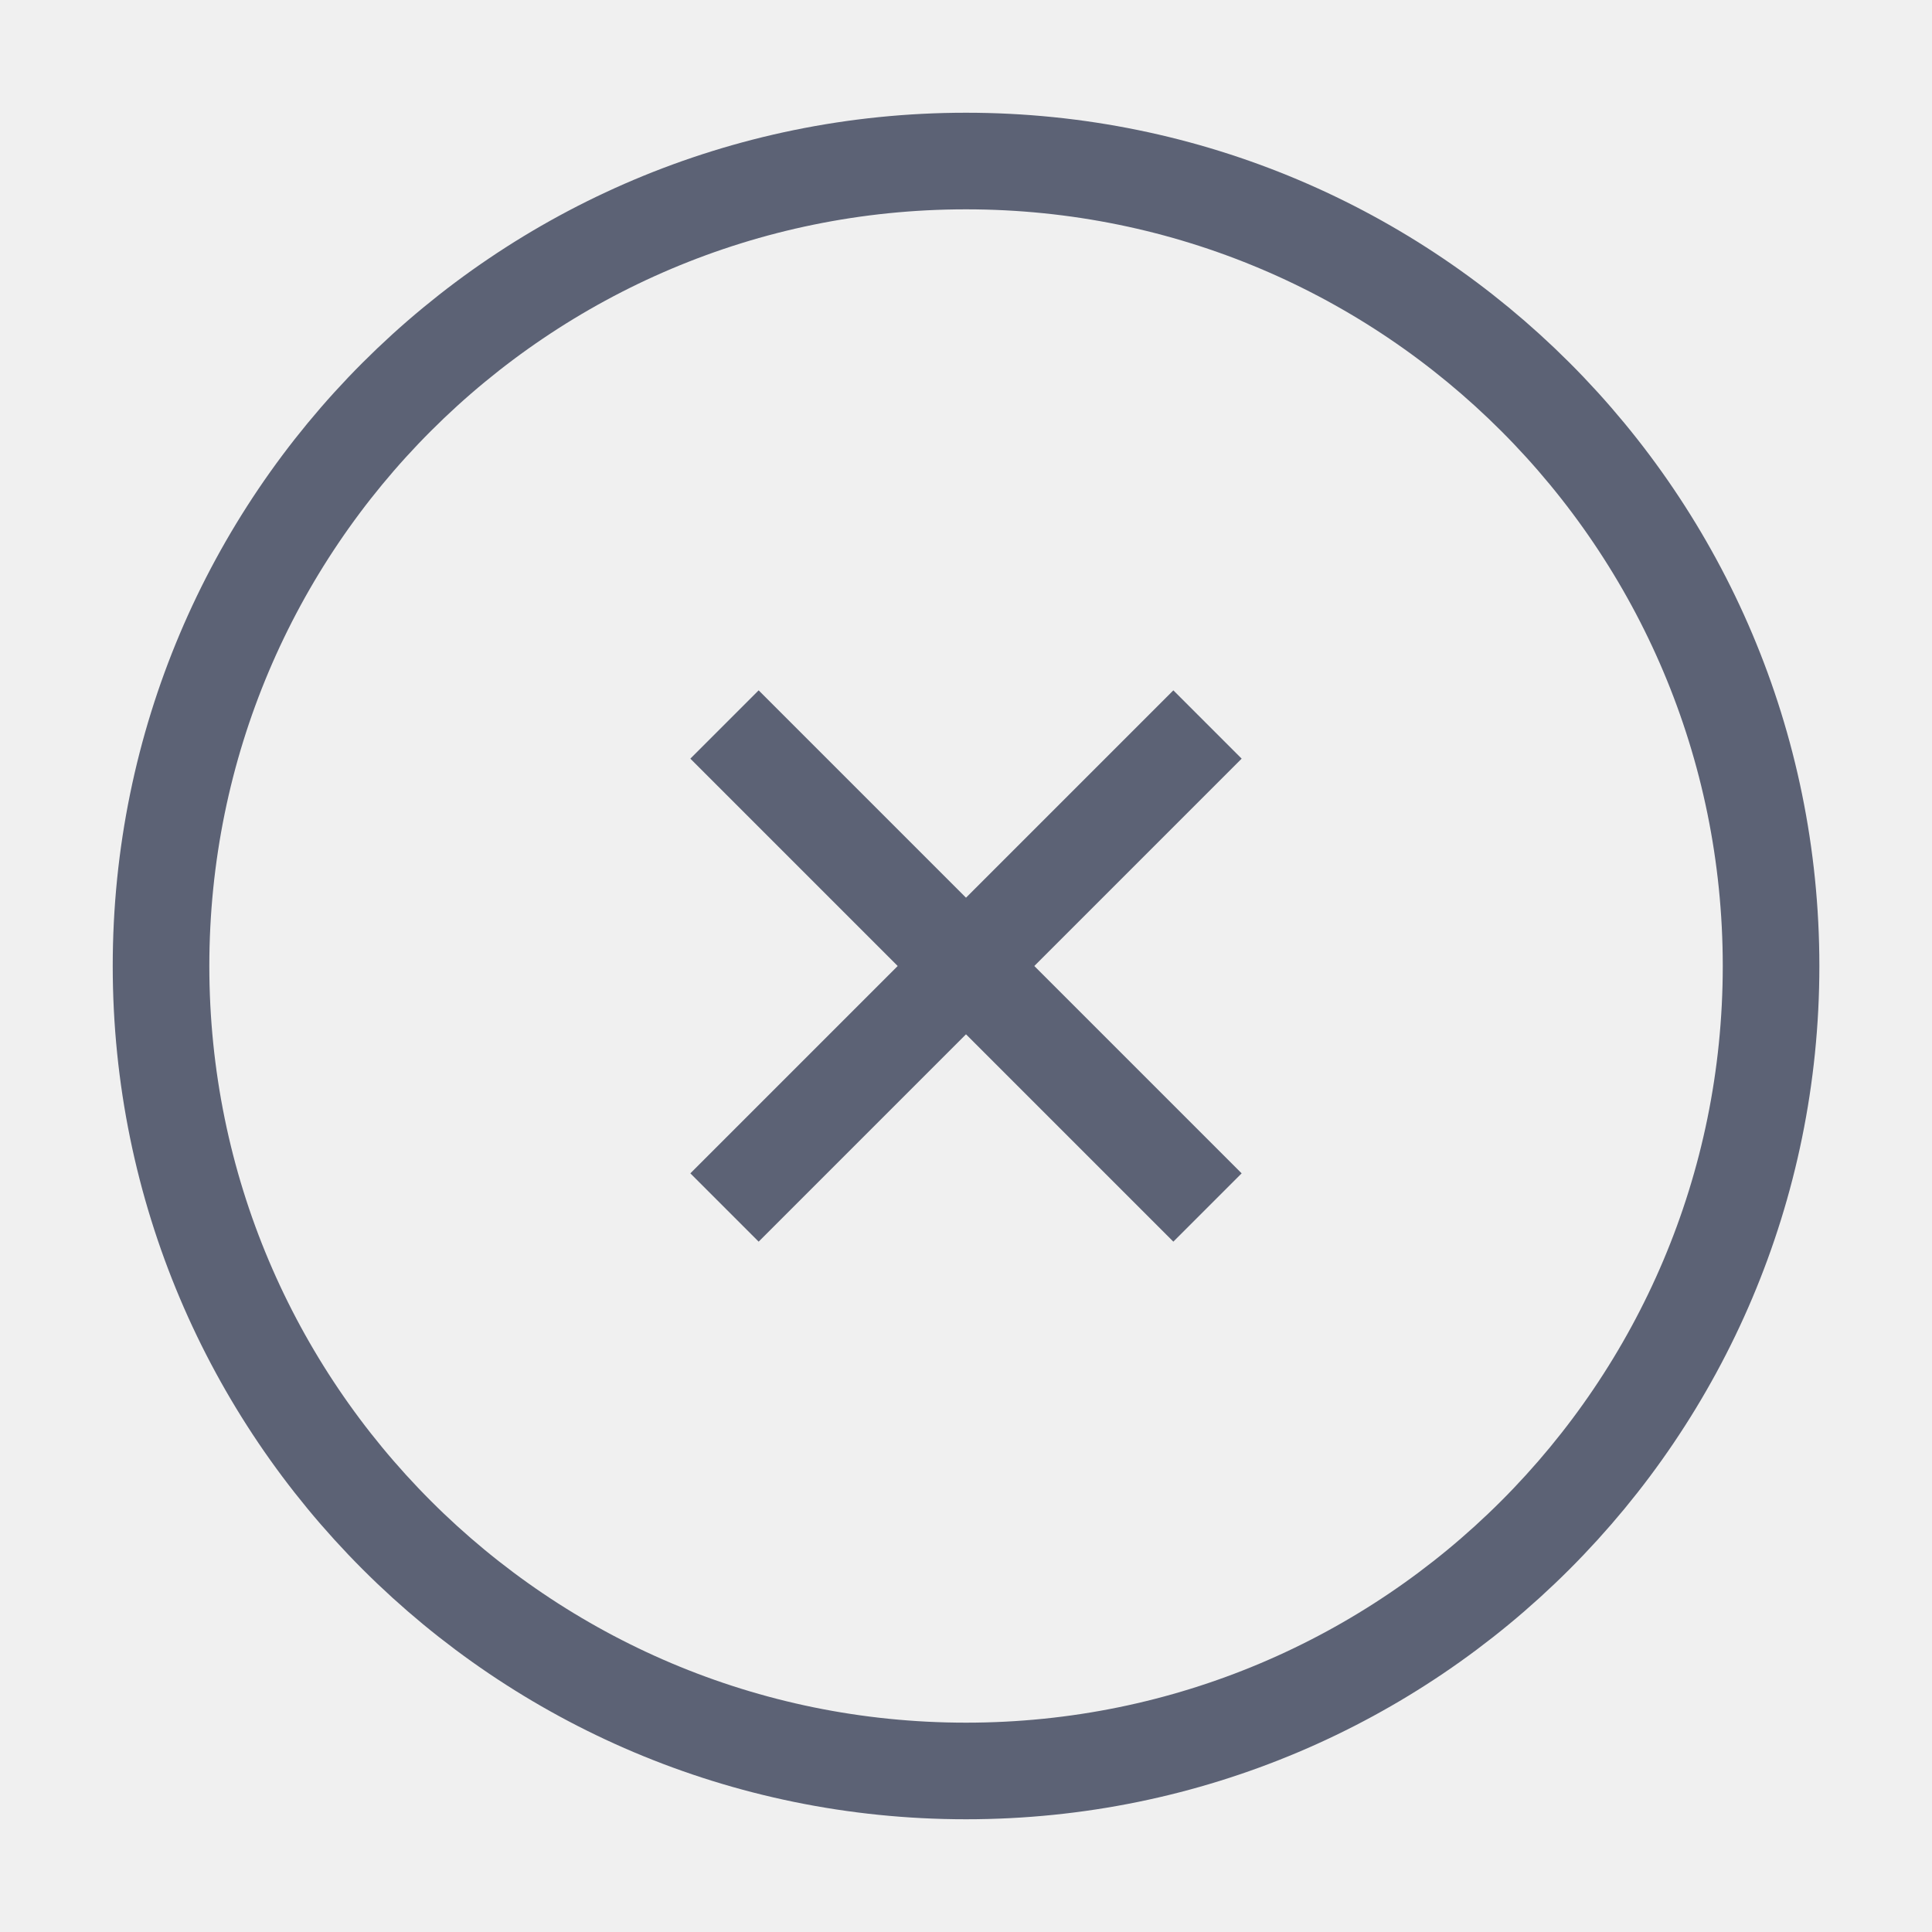
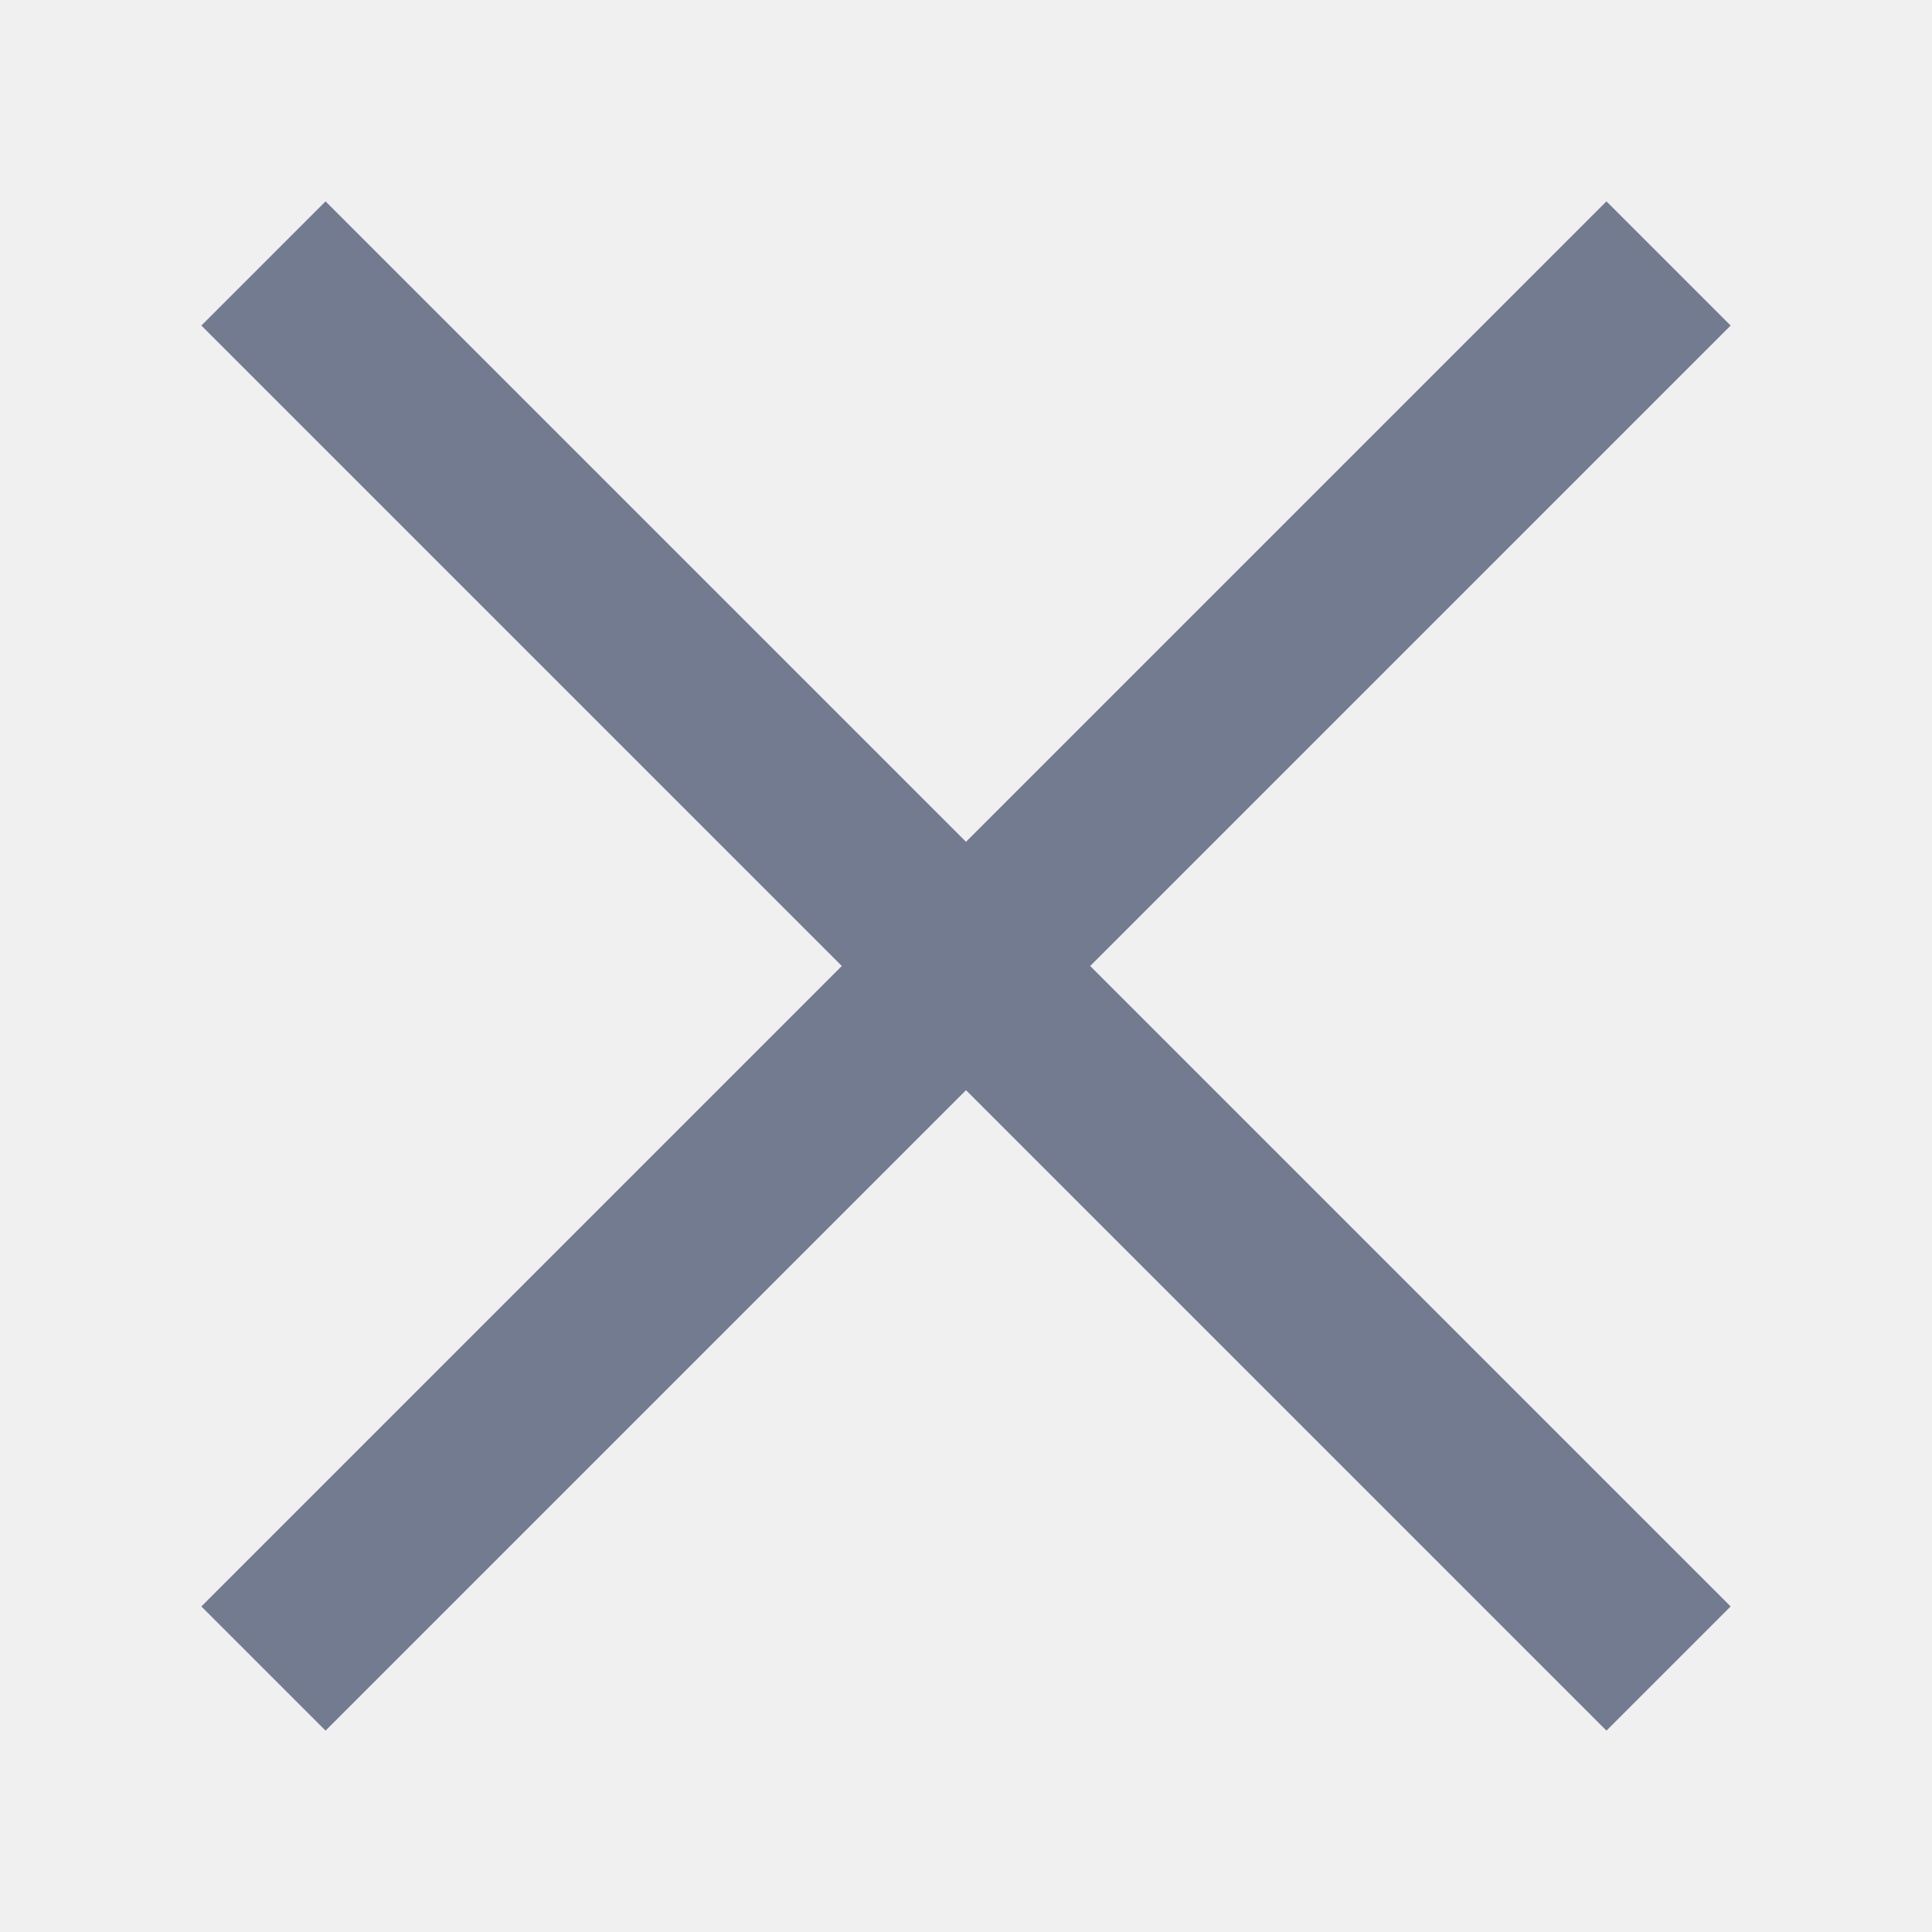
- <svg xmlns="http://www.w3.org/2000/svg" width="20" height="20" viewBox="0 0 20 20" fill="none">
-   <g clipPath="url(#clip0_2962_4878)">
-     <path d="M12.5 7.5L7.5 12.5M7.5 7.5L12.5 12.5M18.334 10C18.334 14.602 14.603 18.333 10 18.333C5.398 18.333 1.667 14.602 1.667 10C1.667 5.397 5.398 1.667 10 1.667C14.603 1.667 18.334 5.397 18.334 10Z" stroke="#5C6275" strokeWidth="1.6" strokeLinecap="round" strokeLinejoin="round" />
-   </g>
-   <defs>
-     <clipPath id="clip0_2962_4878">
-       <rect width="20" height="20" fill="white" />
-     </clipPath>
-   </defs>
+ <svg xmlns="http://www.w3.org/2000/svg" width="11" height="11" viewBox="0 0 10 11" fill="none">
+   <path d="M9 1.5L1 9.5M1 1.5L9 9.5" stroke="#737B91" strokeWidth="1.6" strokeLinecap="round" strokeLinejoin="round" />
</svg>
